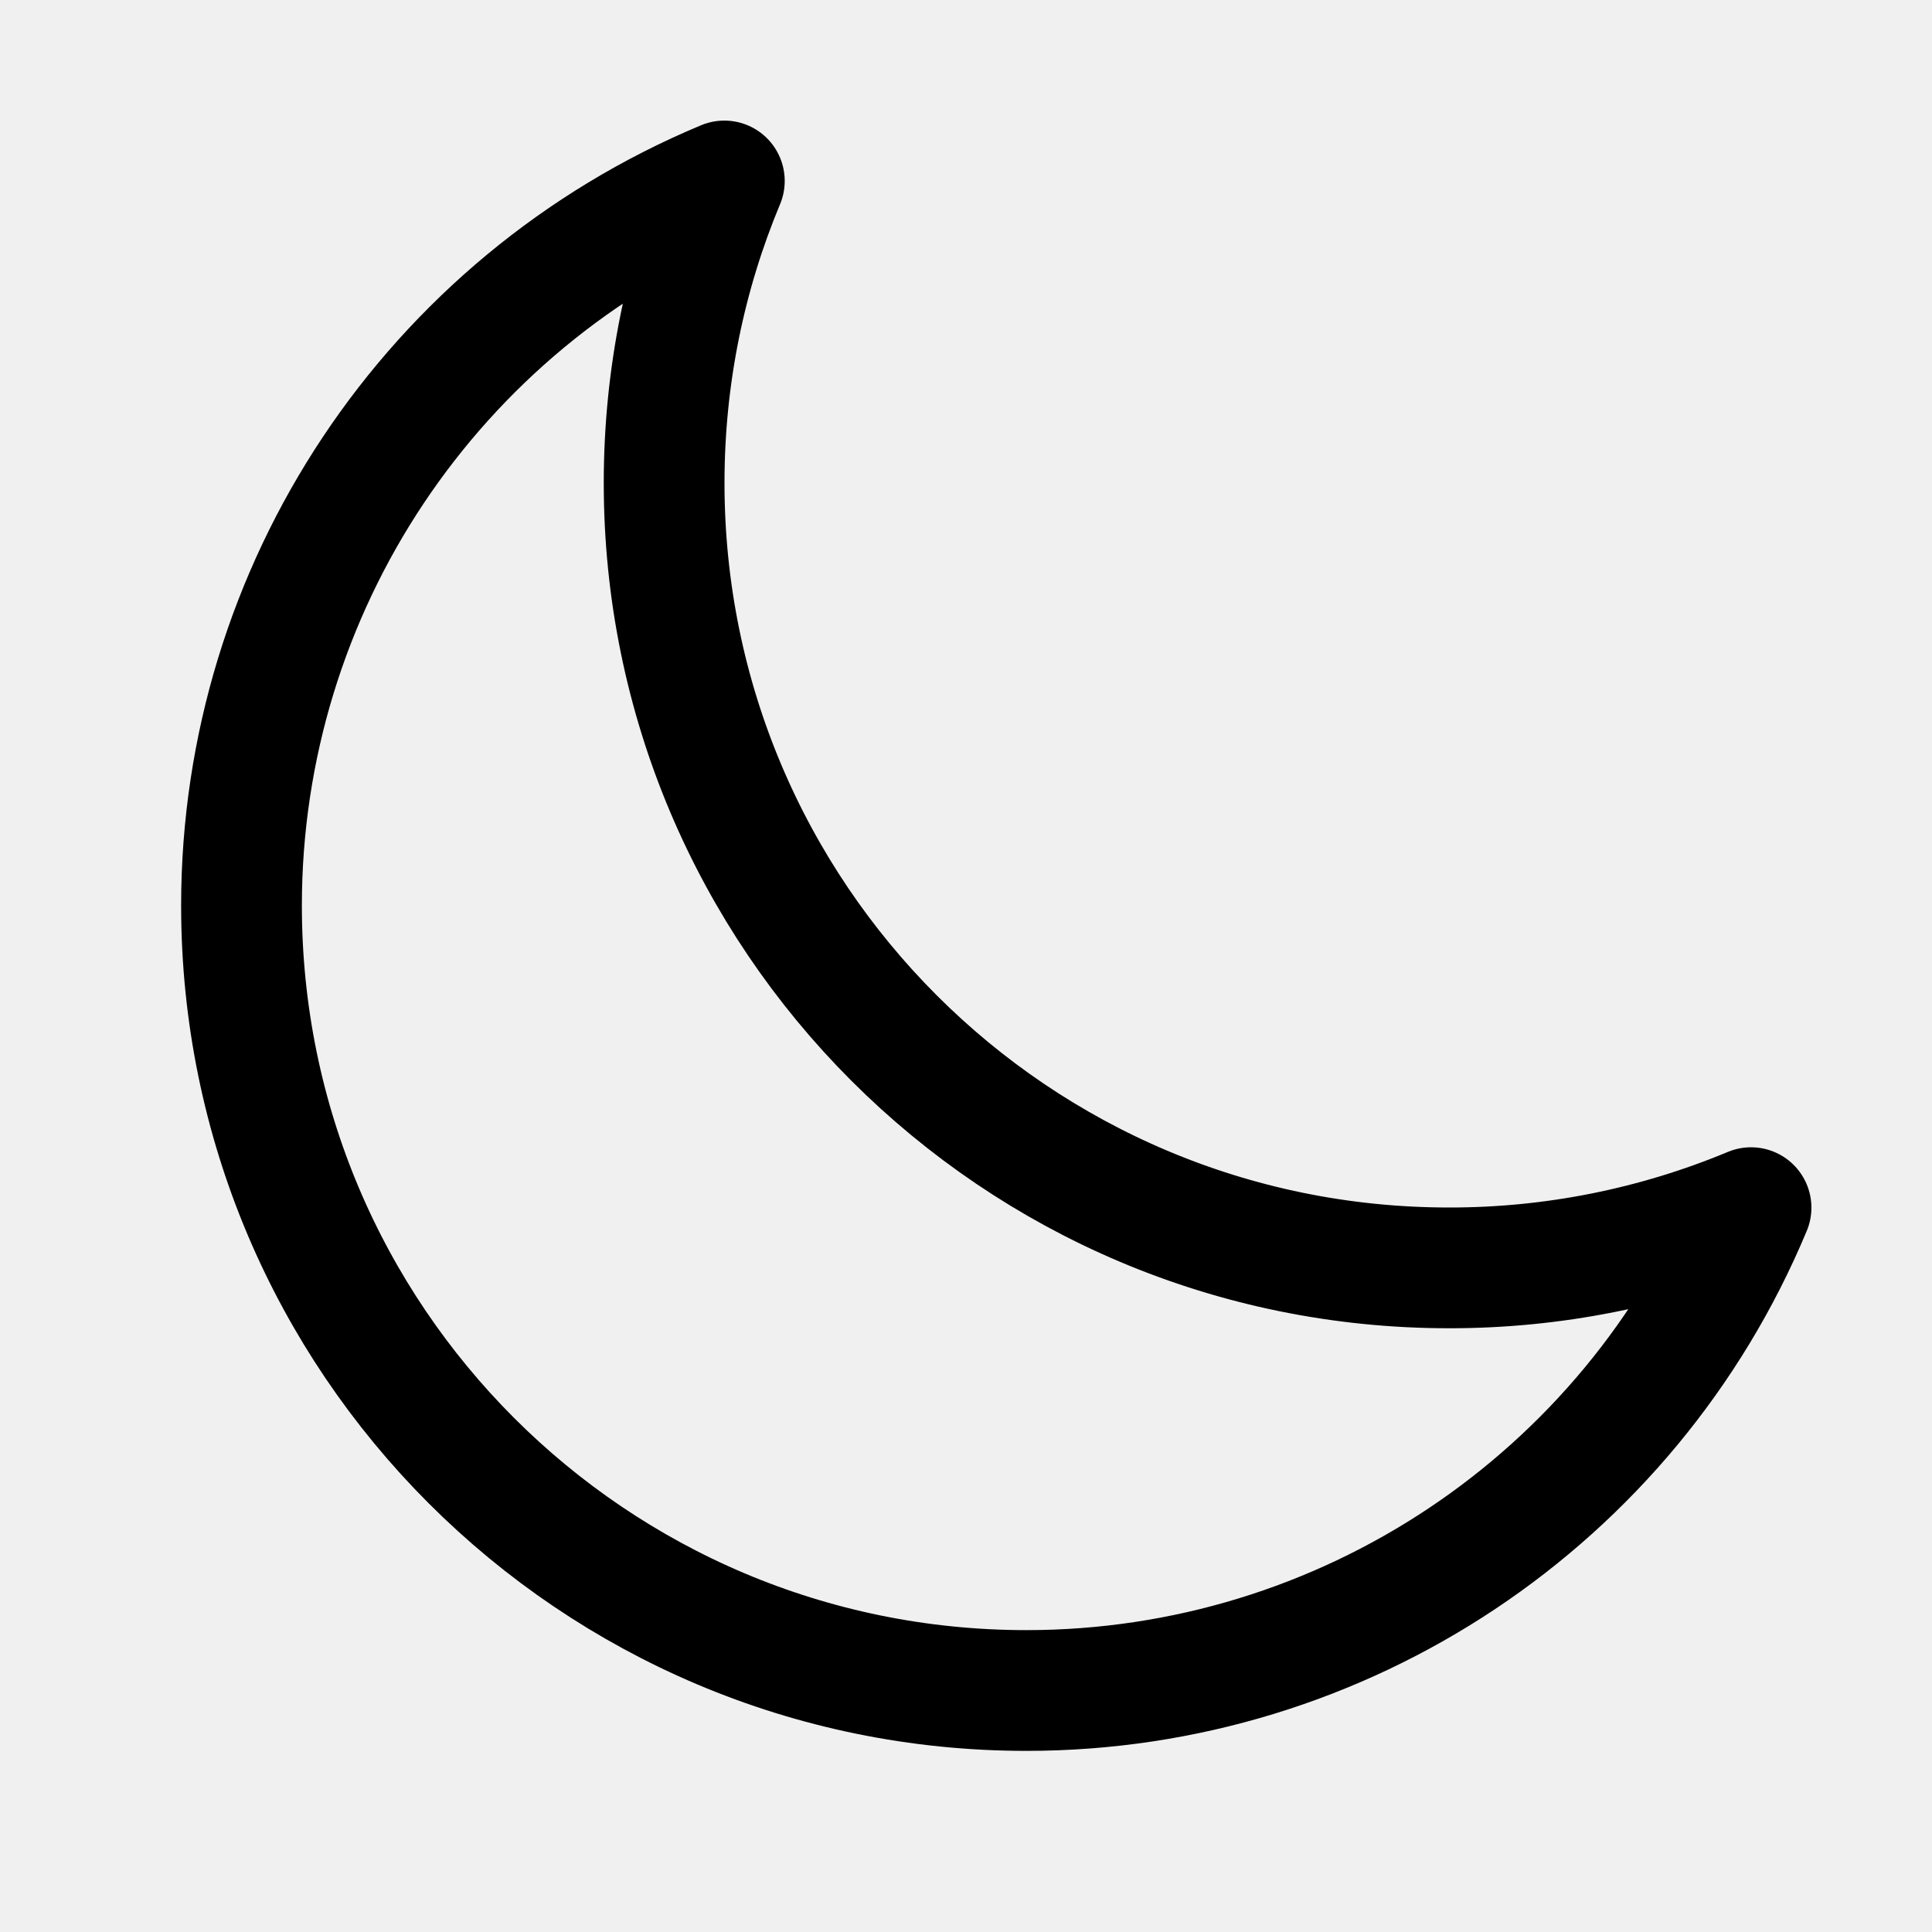
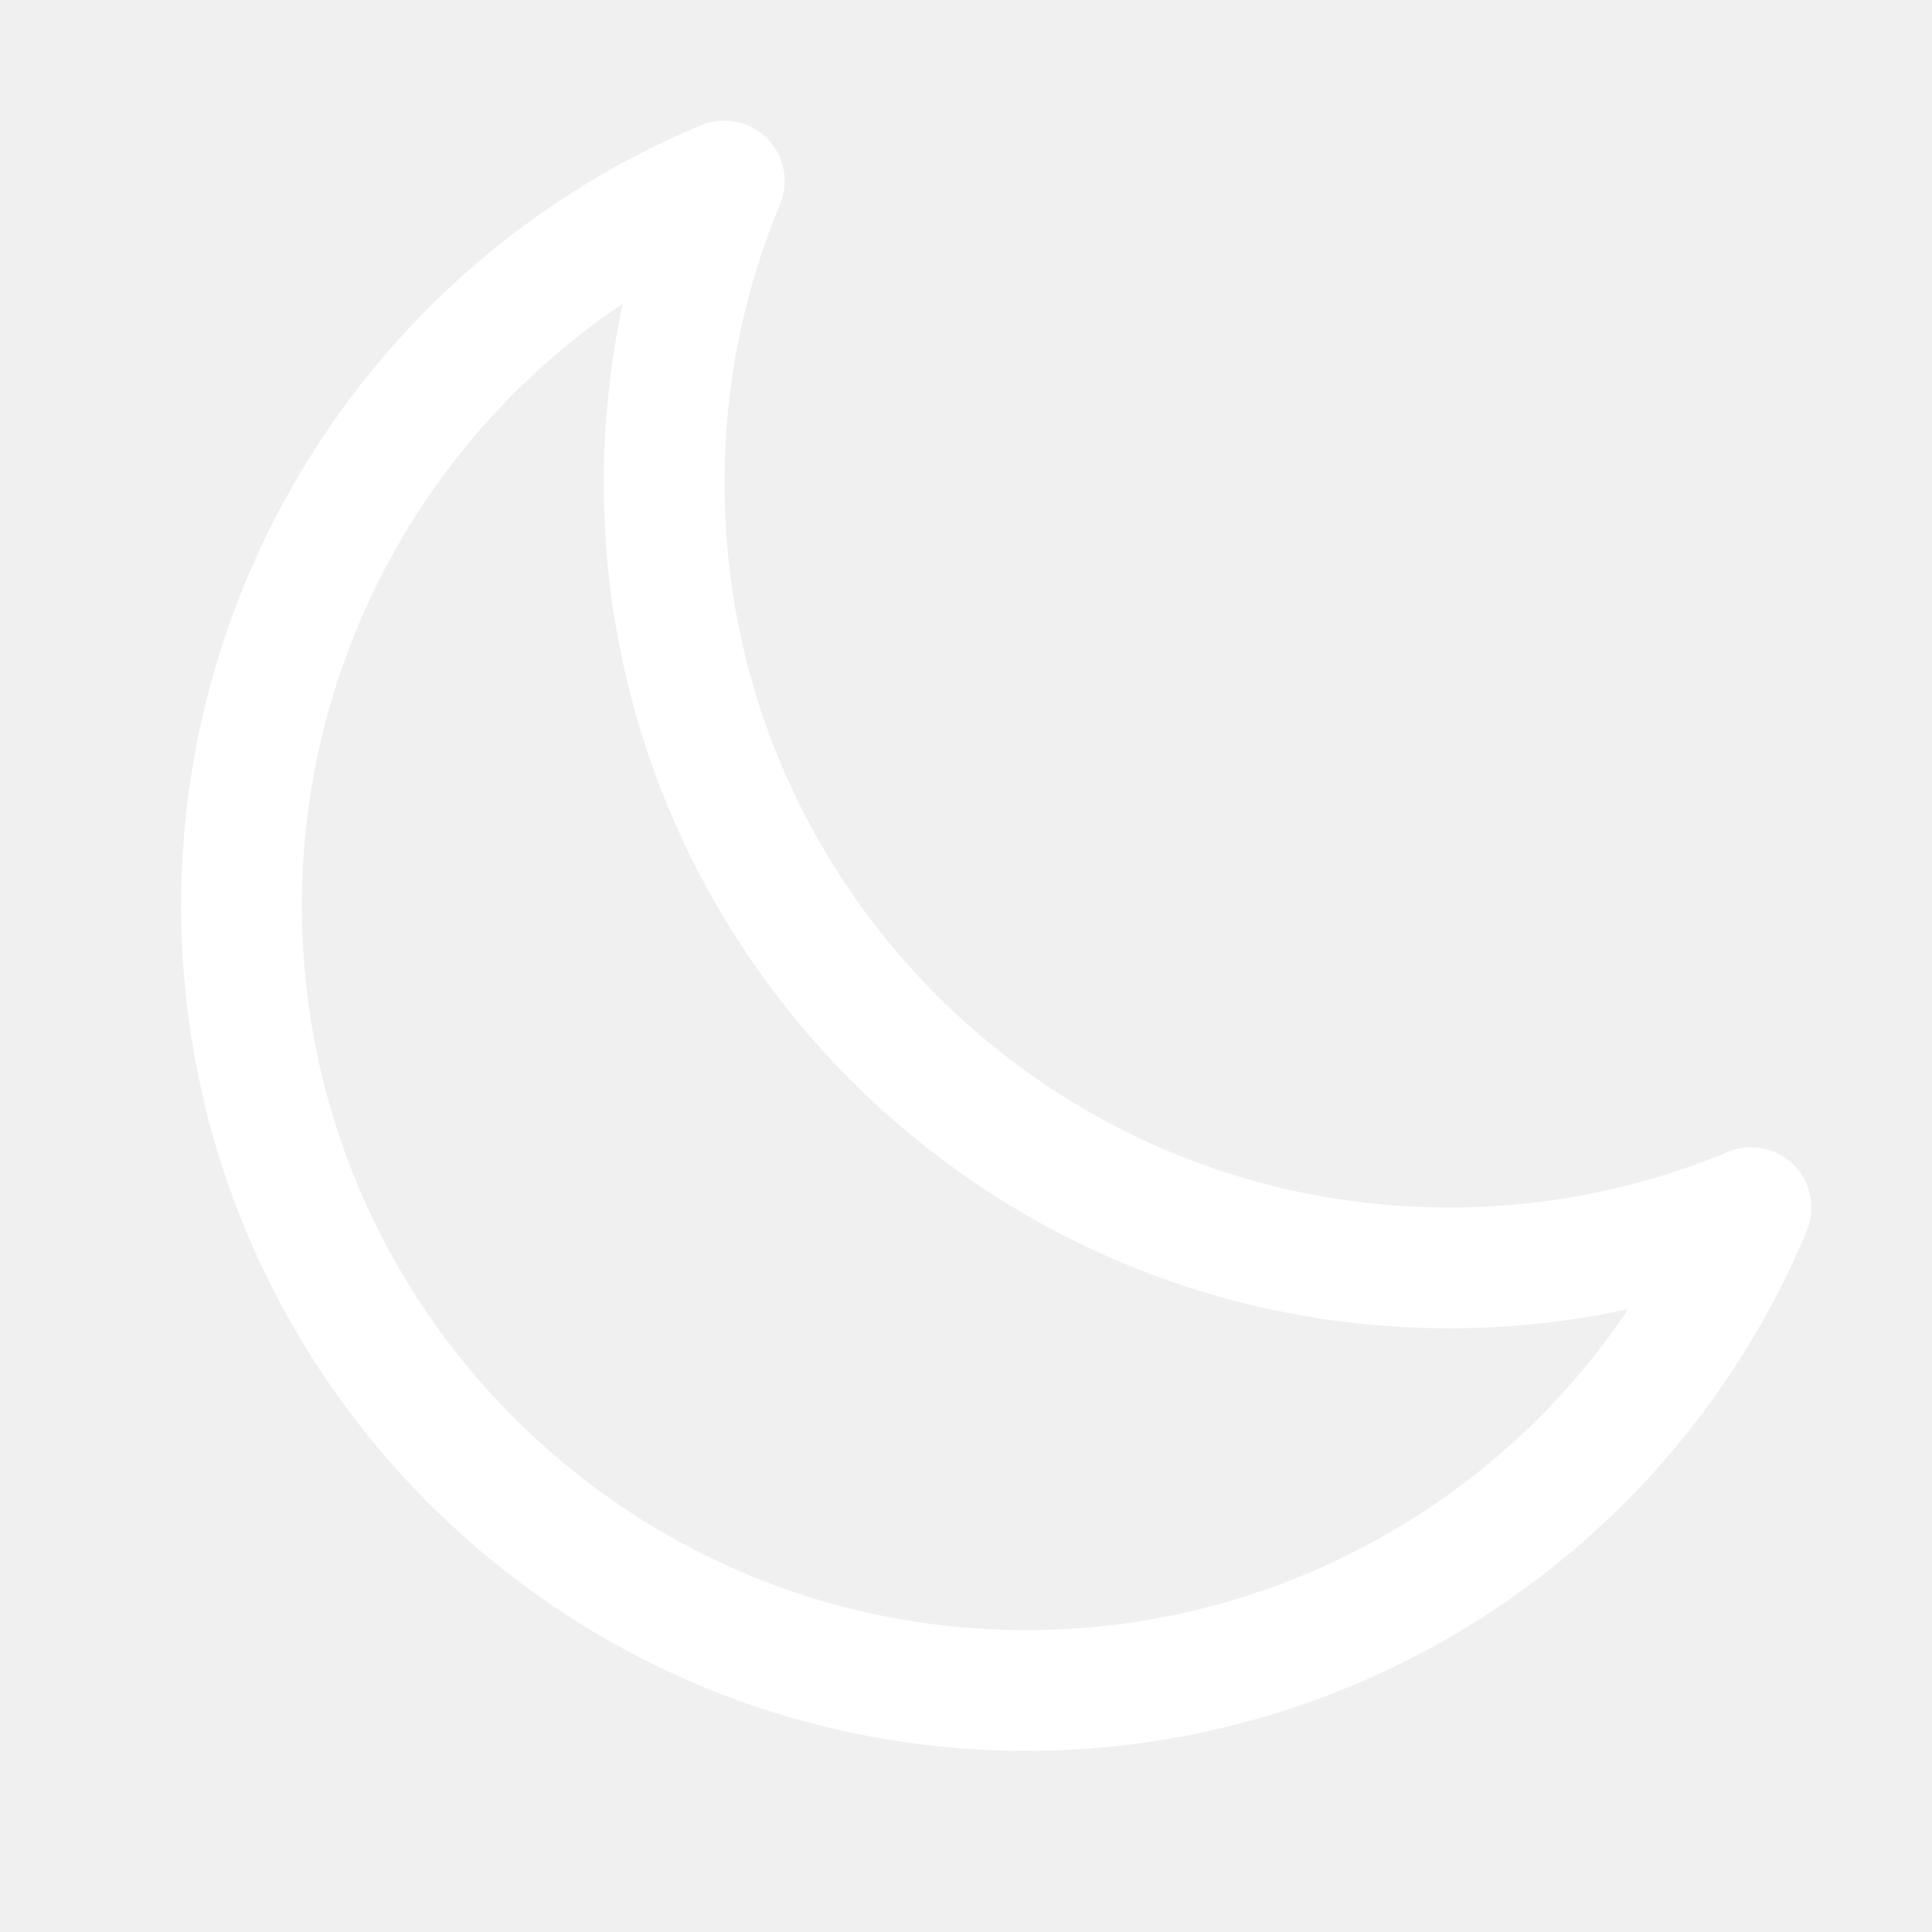
- <svg xmlns="http://www.w3.org/2000/svg" fill="none" viewBox="0 0 24 24" stroke-width="1.5" stroke="currentColor" aria-hidden="true" class="h-4">
+ <svg xmlns="http://www.w3.org/2000/svg" fill="none" viewBox="0 0 24 24" stroke-width="1.5" stroke="#ffffff" aria-hidden="true" class="h-4">
  <path stroke-linecap="round" stroke-linejoin="round" d="M21.752 15.002A9.718 9.718 0 0118 15.75c-5.385 0-9.75-4.365-9.75-9.75 0-1.33.266-2.597.748-3.752A9.753 9.753 0 003 11.25C3 16.635 7.365 21 12.75 21a9.753 9.753 0 009.002-5.998z" />
</svg>
